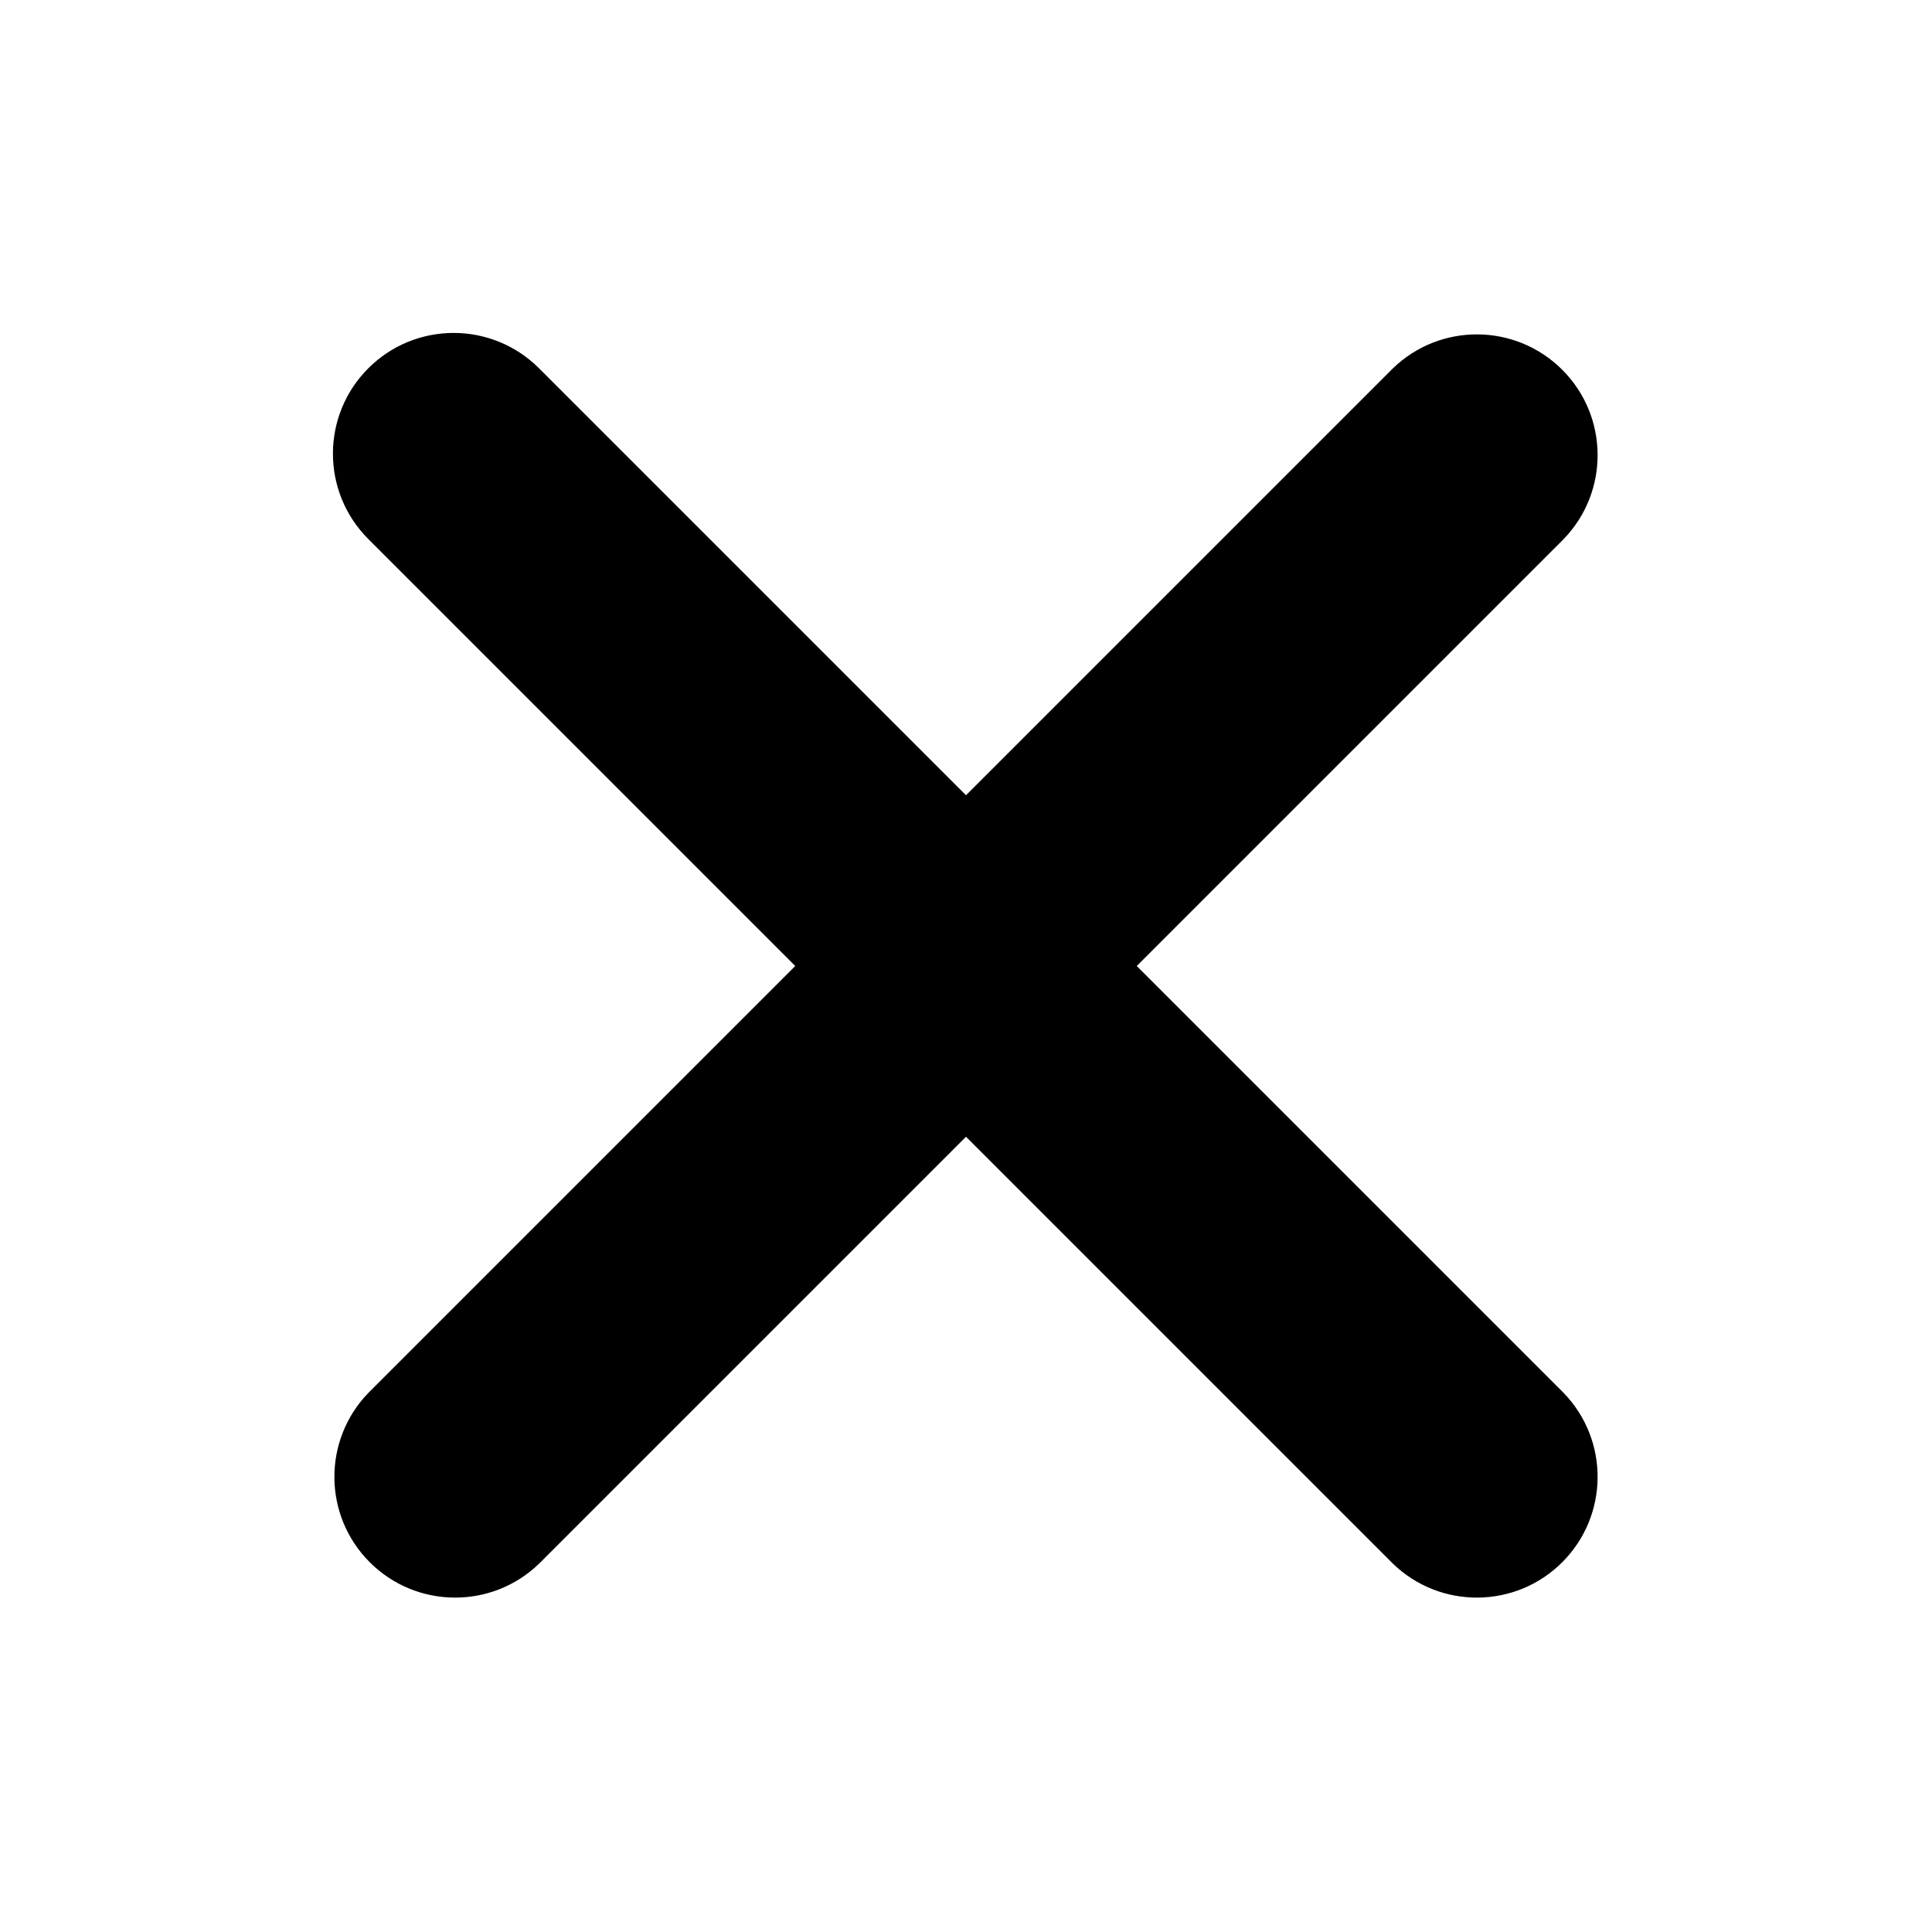
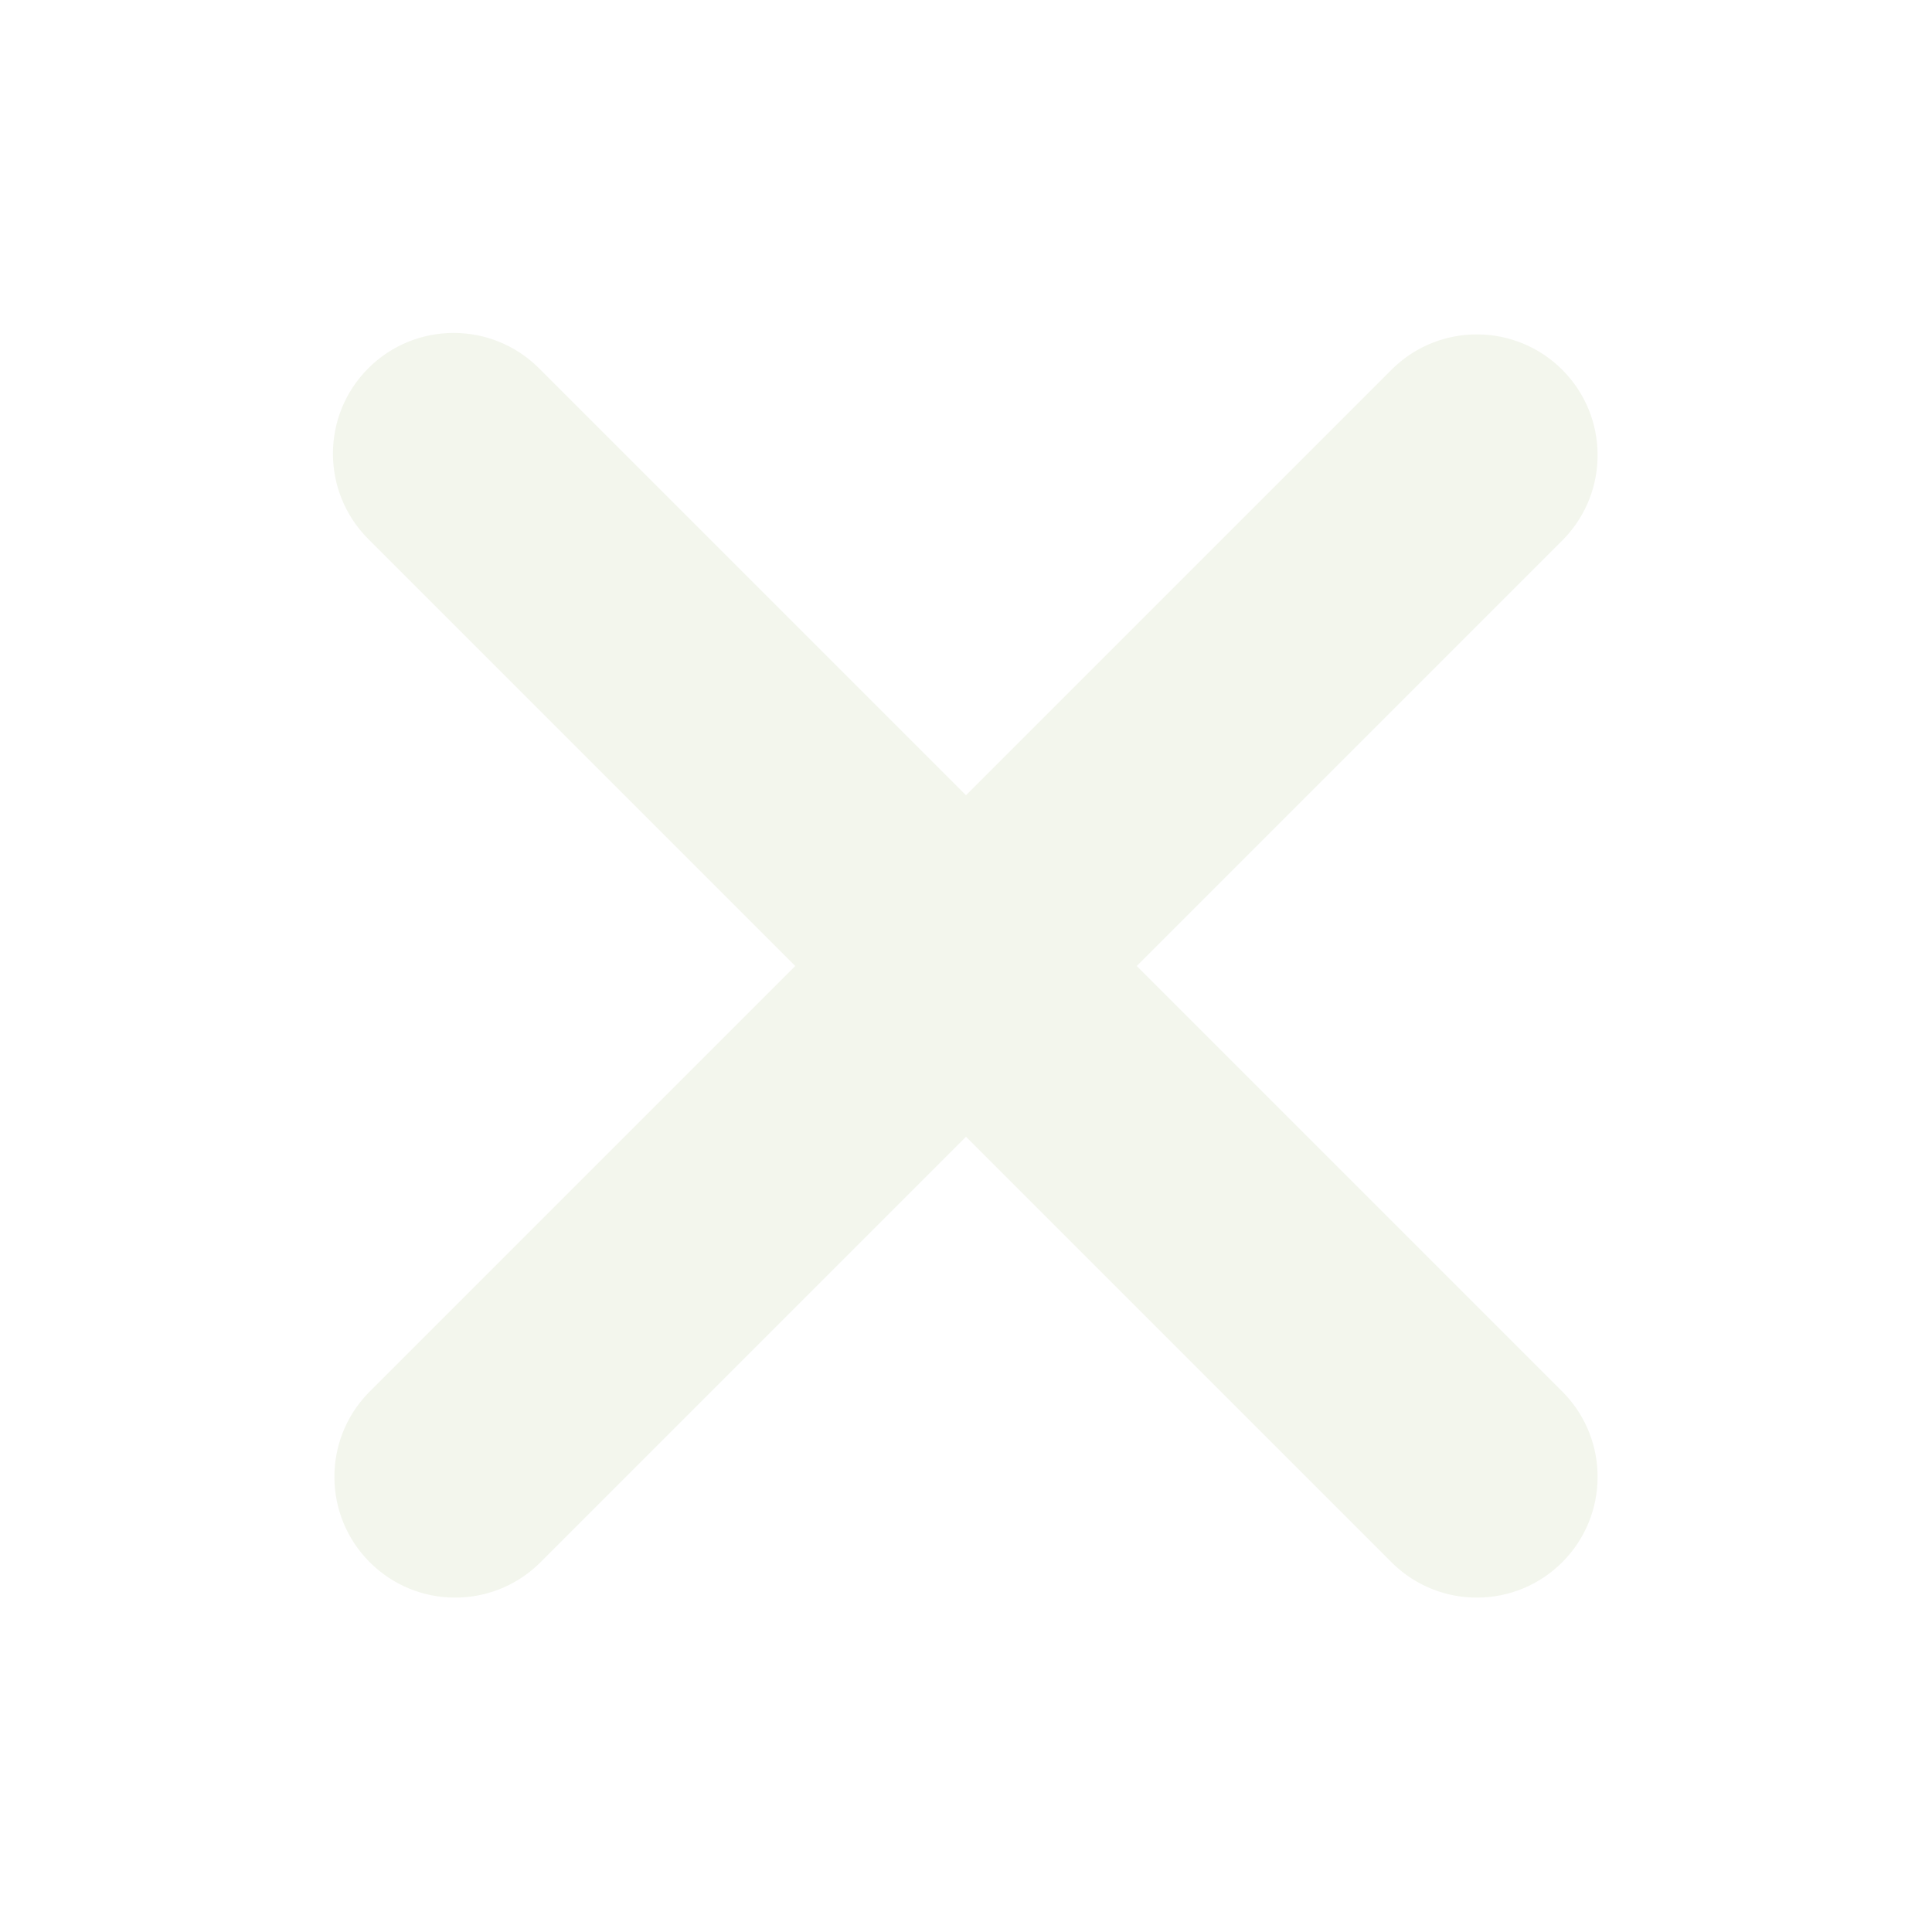
- <svg xmlns="http://www.w3.org/2000/svg" width="800px" height="800px" viewBox="0 0 1024 1024">
+ <svg xmlns="http://www.w3.org/2000/svg" width="800px" height="800px" viewBox="0 0 1024 1024" fill="#F3F6ED">
  <path d="M195.2 195.2a64 64 0 0 1 90.496 0L512 421.504 738.304 195.2a64 64 0 0 1 90.496 90.496L602.496 512 828.8 738.304a64 64 0 0 1-90.496 90.496L512 602.496 285.696 828.8a64 64 0 0 1-90.496-90.496L421.504 512 195.2 285.696a64 64 0 0 1 0-90.496z" />
</svg>
